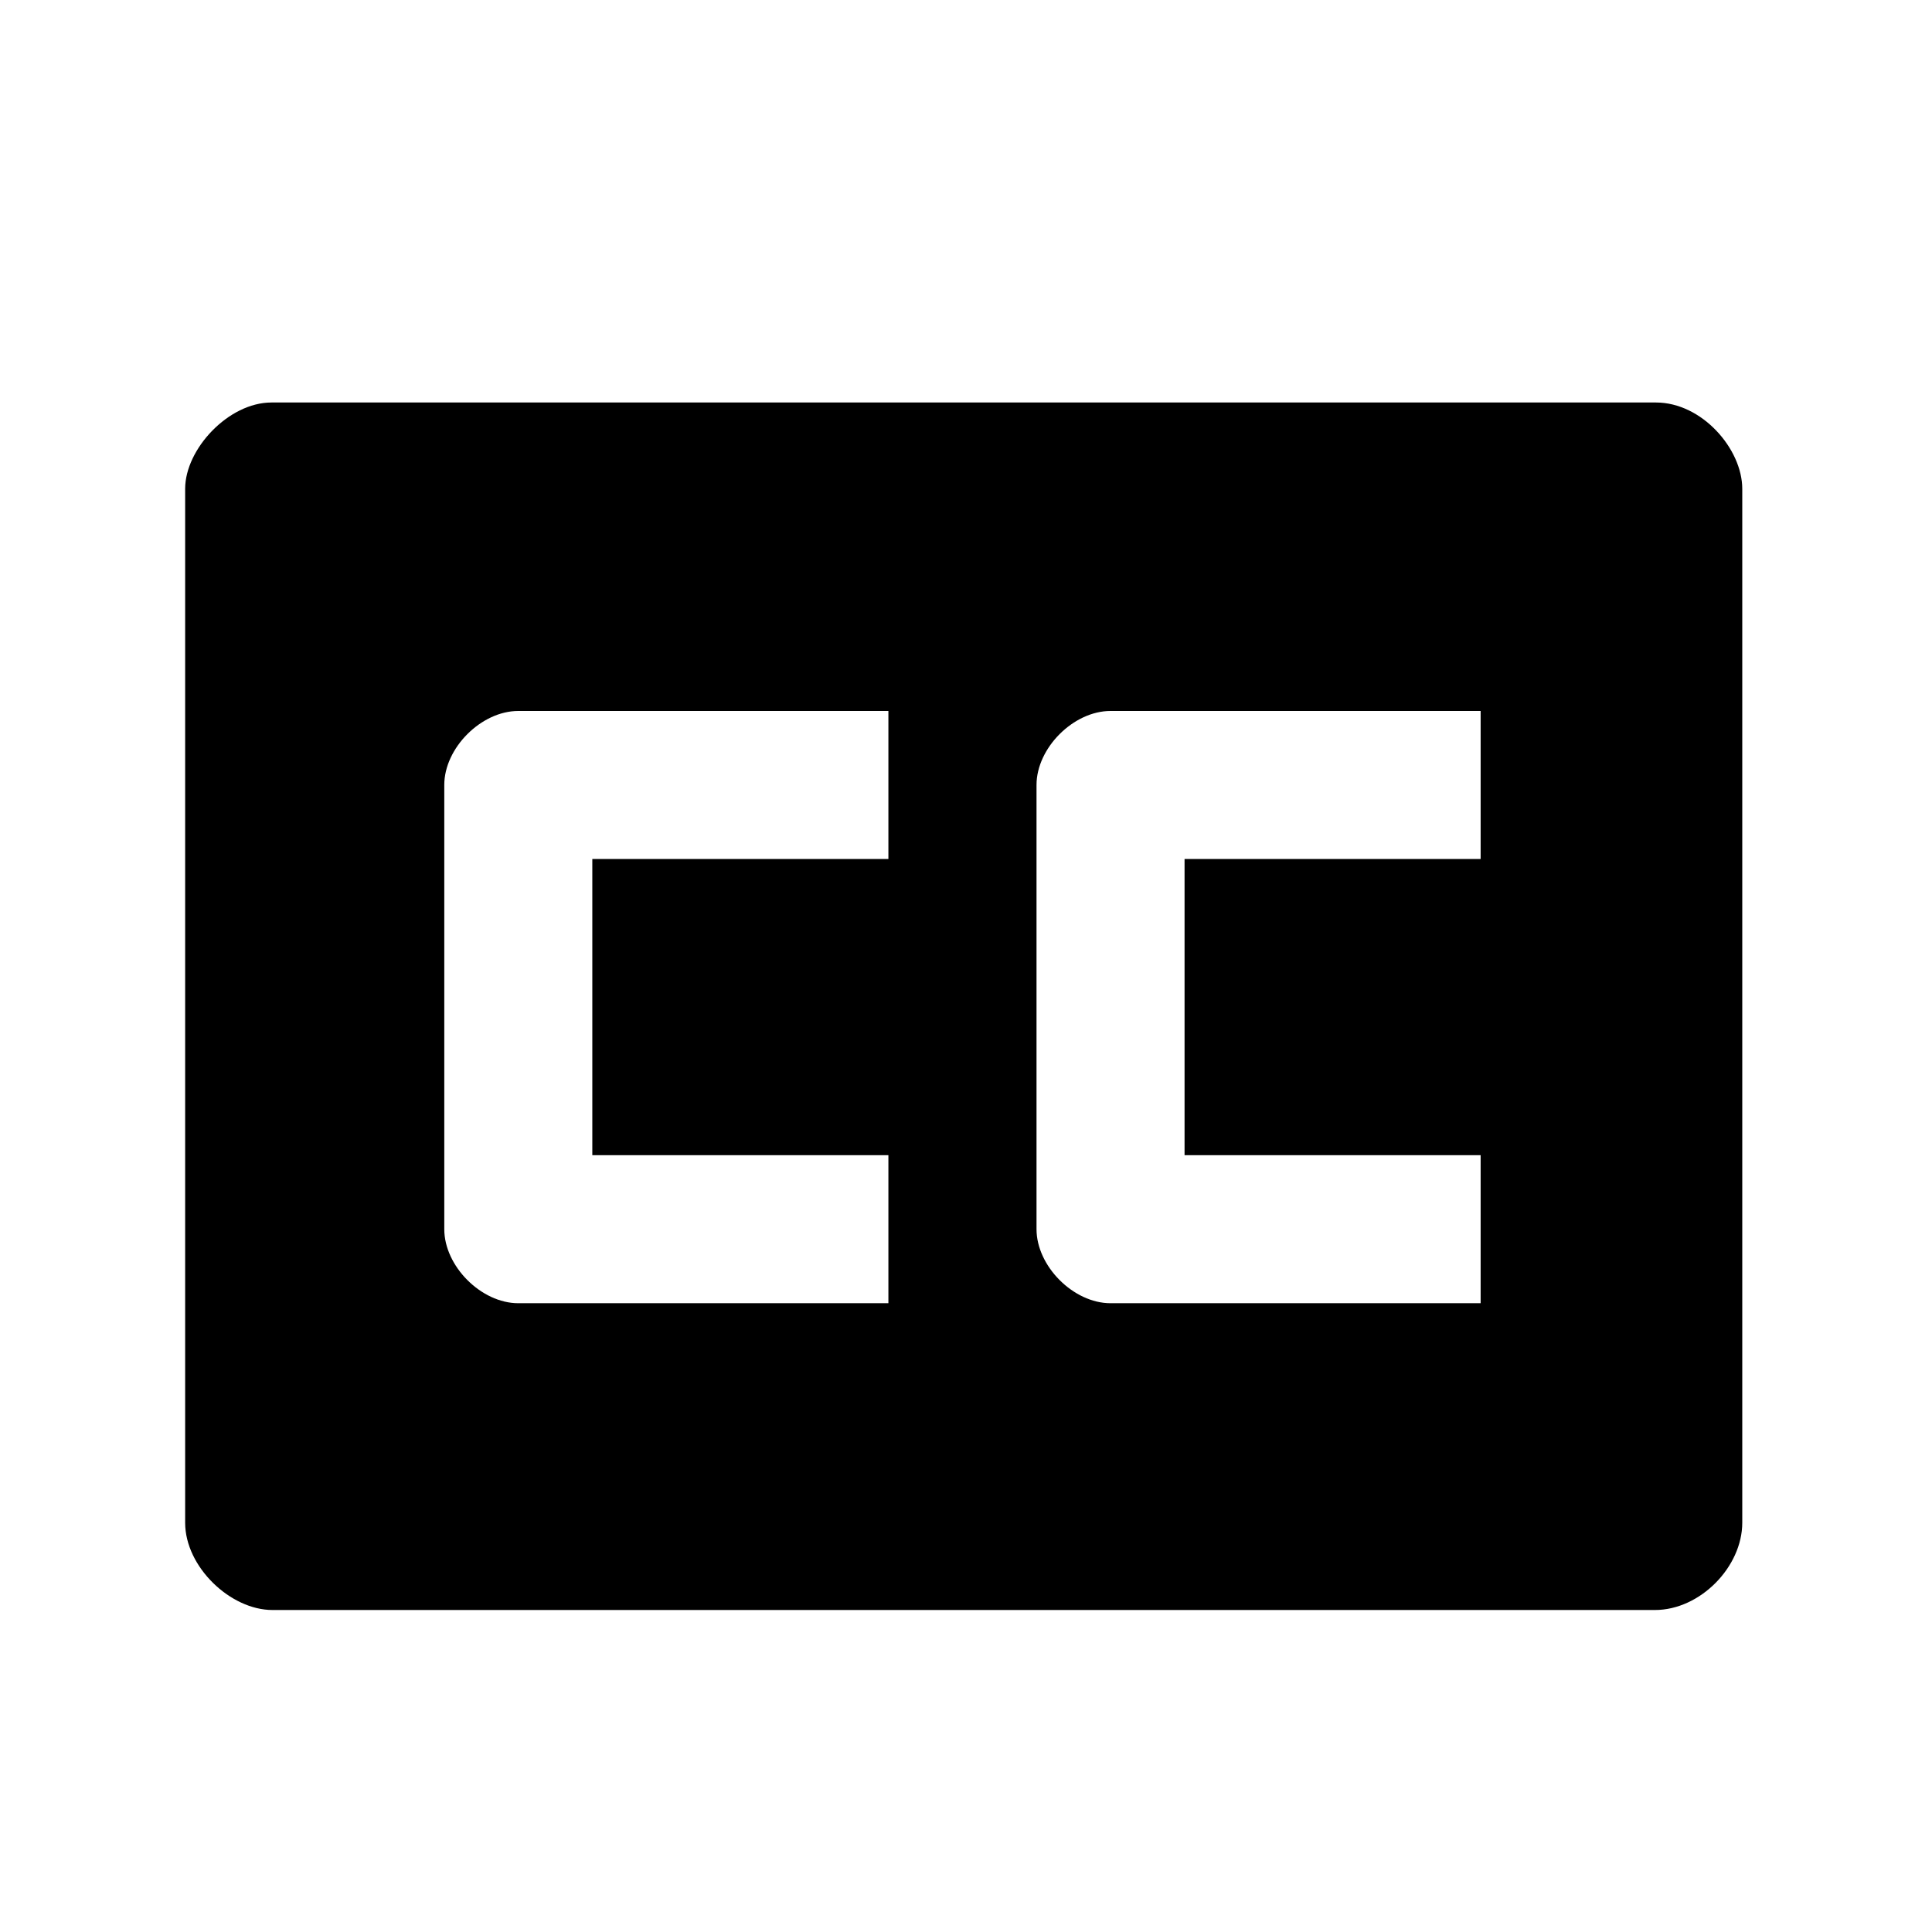
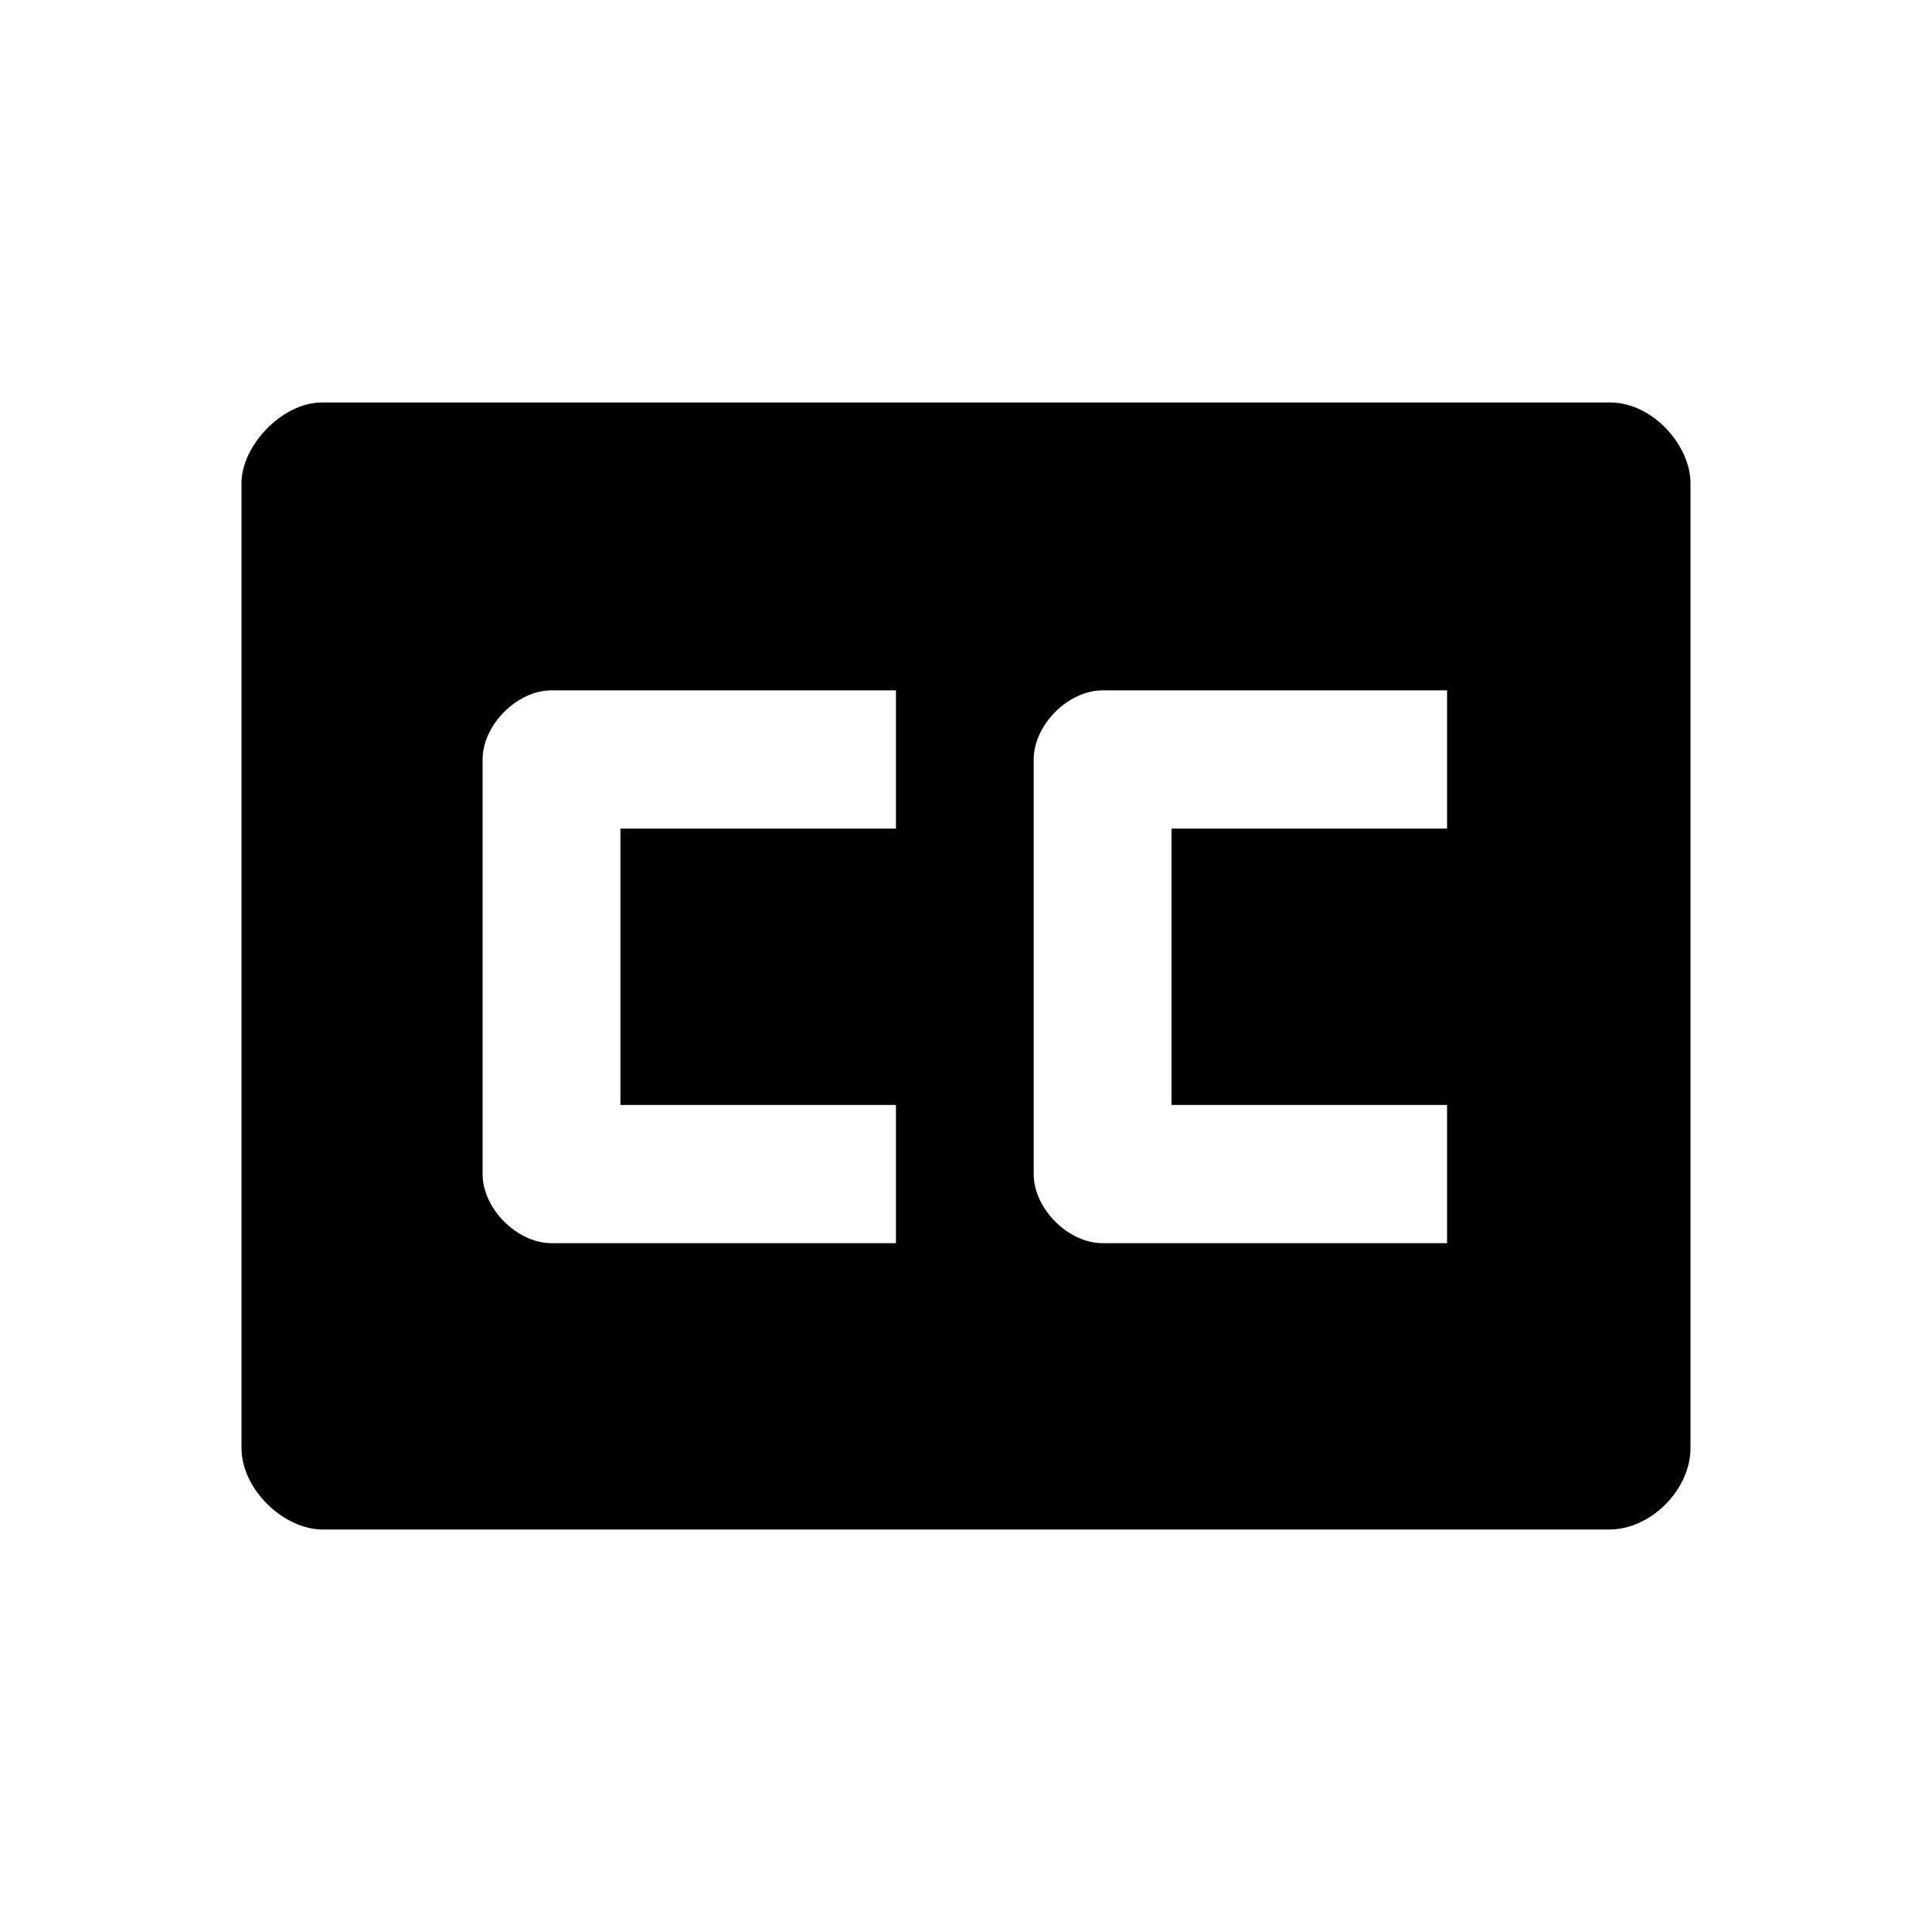
<svg xmlns="http://www.w3.org/2000/svg" viewBox="0 0 24 24">
-   <path fill-rule="evenodd" clip-rule="evenodd" d="M2.3 6.072C2.3 5.578 2.839 5 3.372 5H20.571C21.143 5 21.643 5.578 21.643 6.072V18.916C21.643 19.464 21.12 20 20.559 20H3.384C2.862 20 2.3 19.464 2.3 18.916V6.072ZM6.438 8.832H11.036L11.036 10.671H7.358V14.35H11.036L11.036 16.189H6.438C5.978 16.189 5.519 15.729 5.519 15.269V9.751C5.519 9.292 5.978 8.832 6.438 8.832ZM18.393 8.832H13.795C13.335 8.832 12.876 9.292 12.876 9.751V15.269C12.876 15.729 13.335 16.189 13.795 16.189H18.393V14.35H14.715V10.671H18.393V8.832Z" />
+   <path fill-rule="evenodd" clip-rule="evenodd" d="M3 6.001C3 5.539 3.502 5 3.998 5H20.002C20.535 5 21 5.539 21 6.001V17.988C21 18.5 20.513 19 19.991 19H4.009C3.523 19 3 18.5 3 17.988V6.001ZM11.13 13.726H7.707V10.293H11.13V8.576H6.851C6.423 8.576 5.995 9.005 5.995 9.435V14.585C5.995 15.014 6.423 15.443 6.851 15.443H11.13V13.726ZM17.976 15.443V8.576H13.697C13.269 8.576 12.841 9.005 12.841 9.435V14.585C12.841 15.014 13.269 15.443 13.697 15.443H17.976ZM14.553 10.293H17.976V13.726H14.553V10.293Z" />
</svg>
